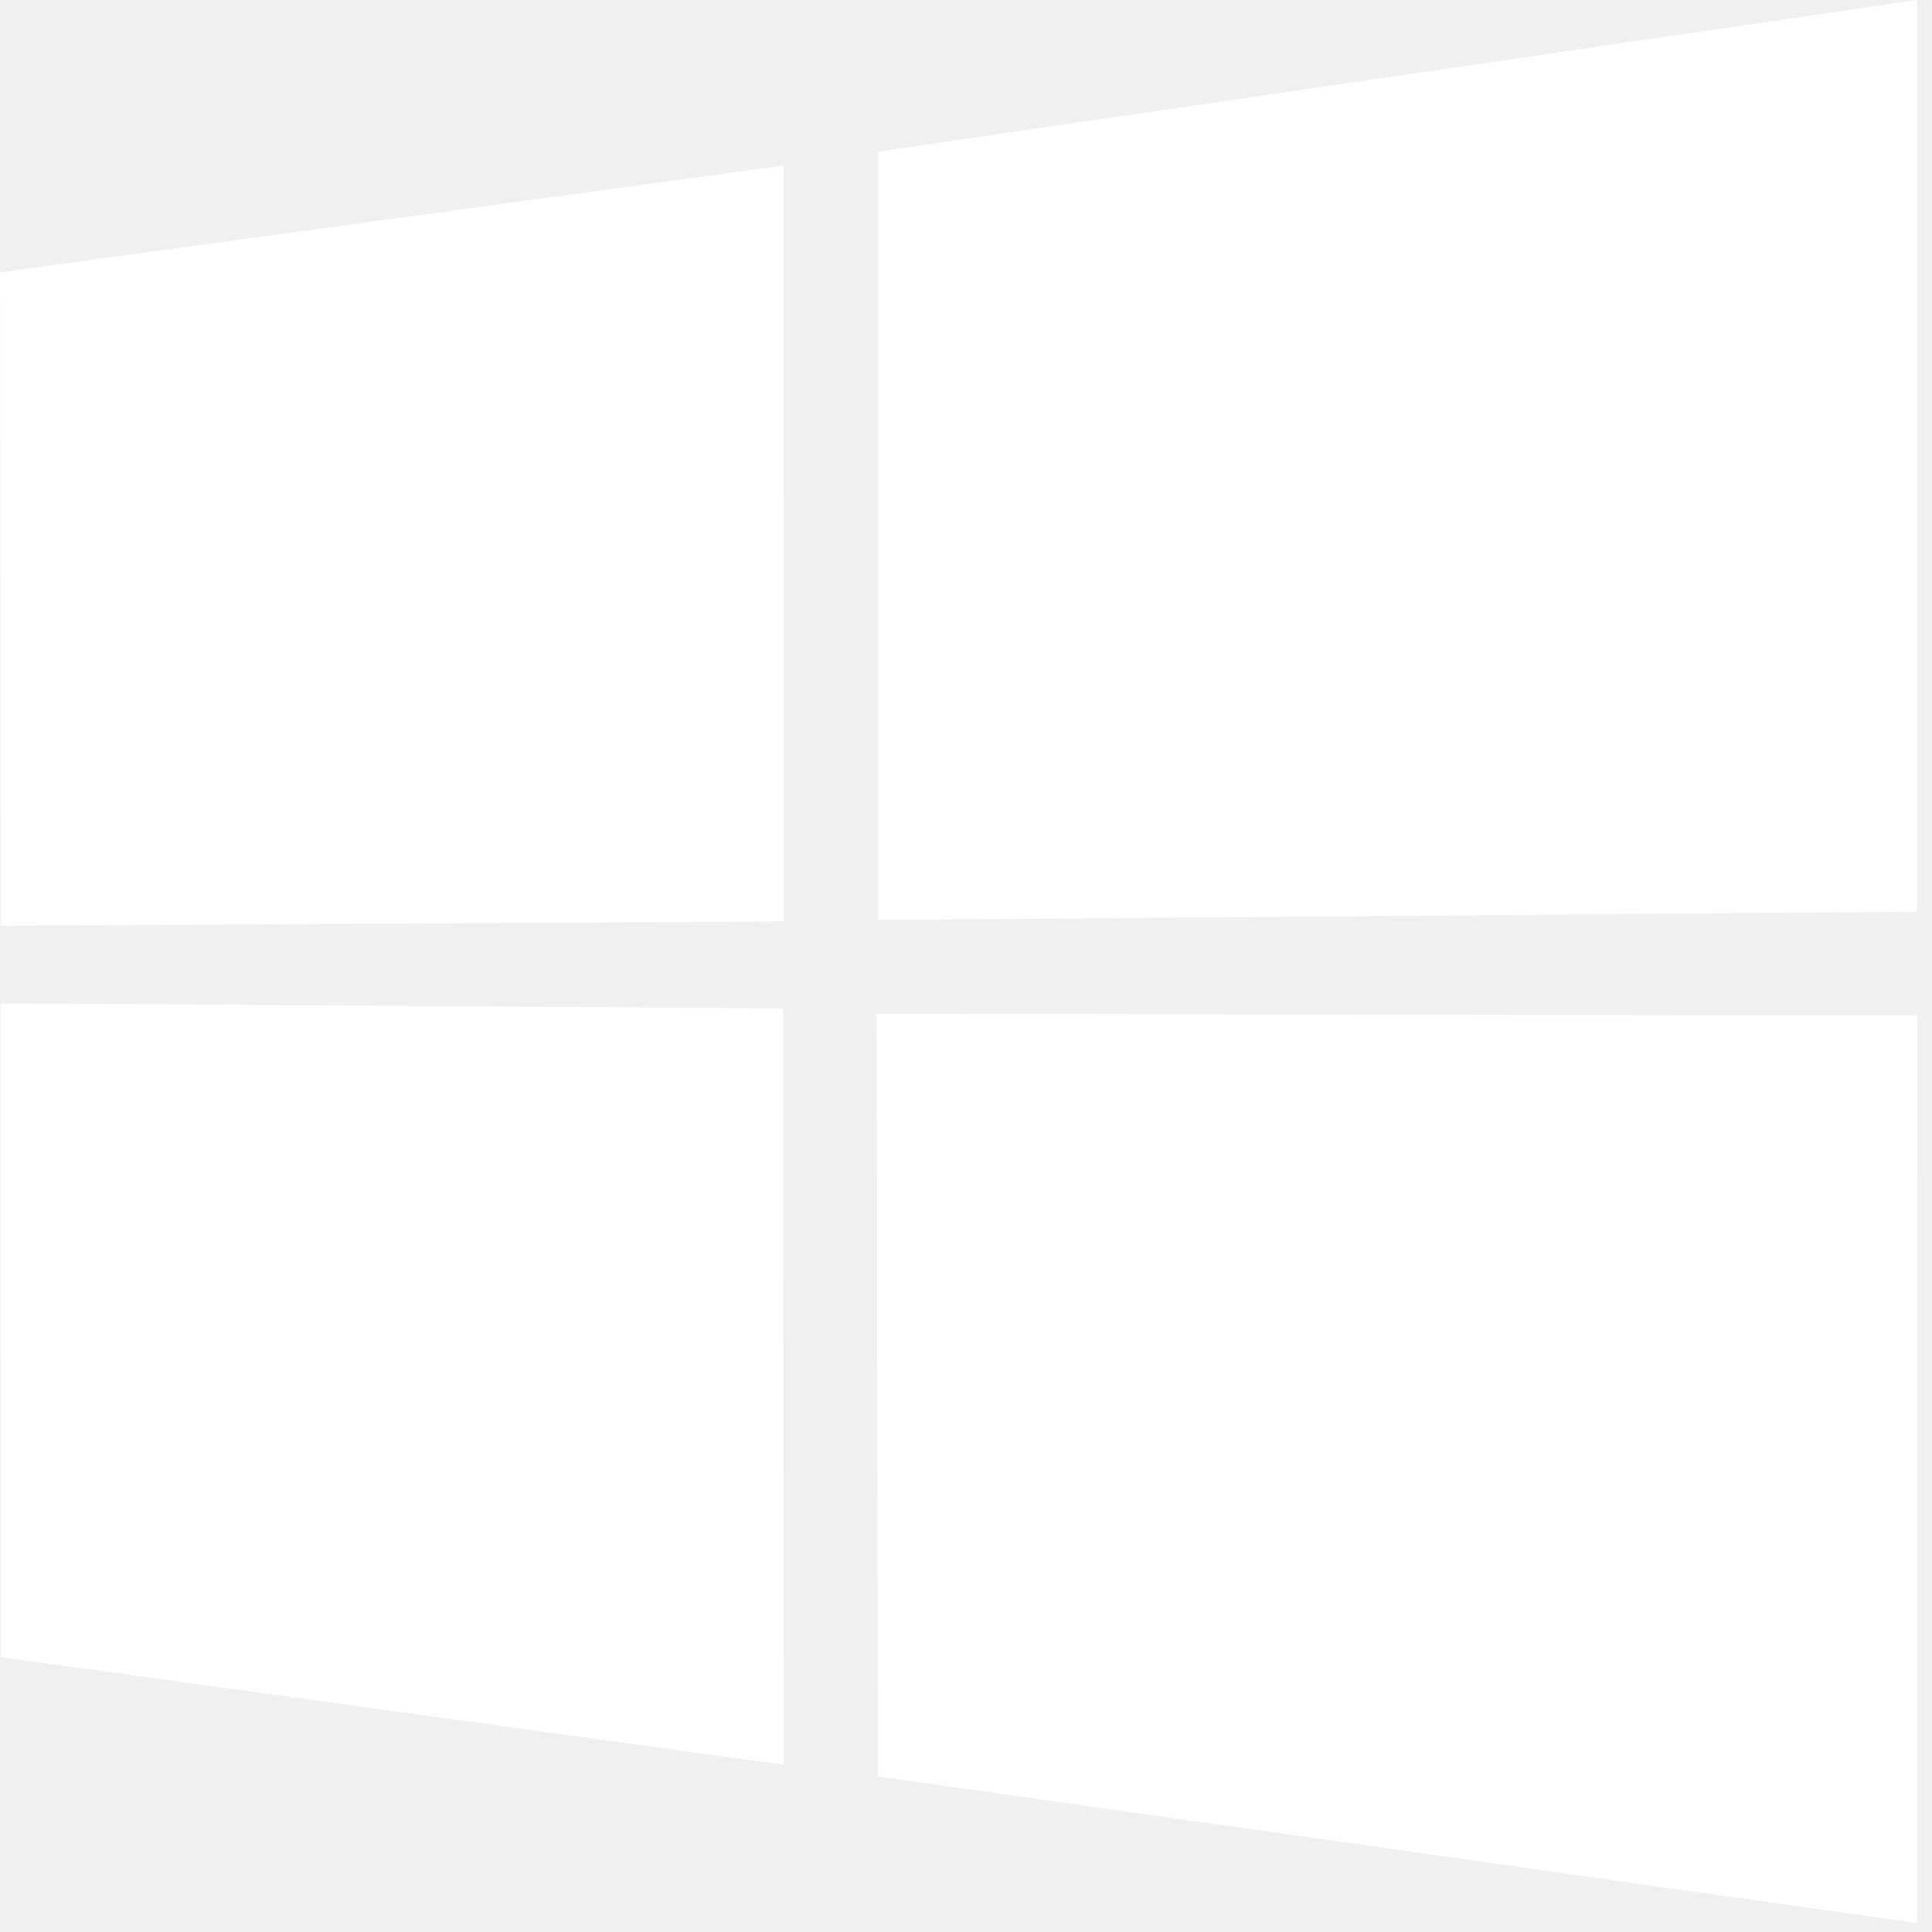
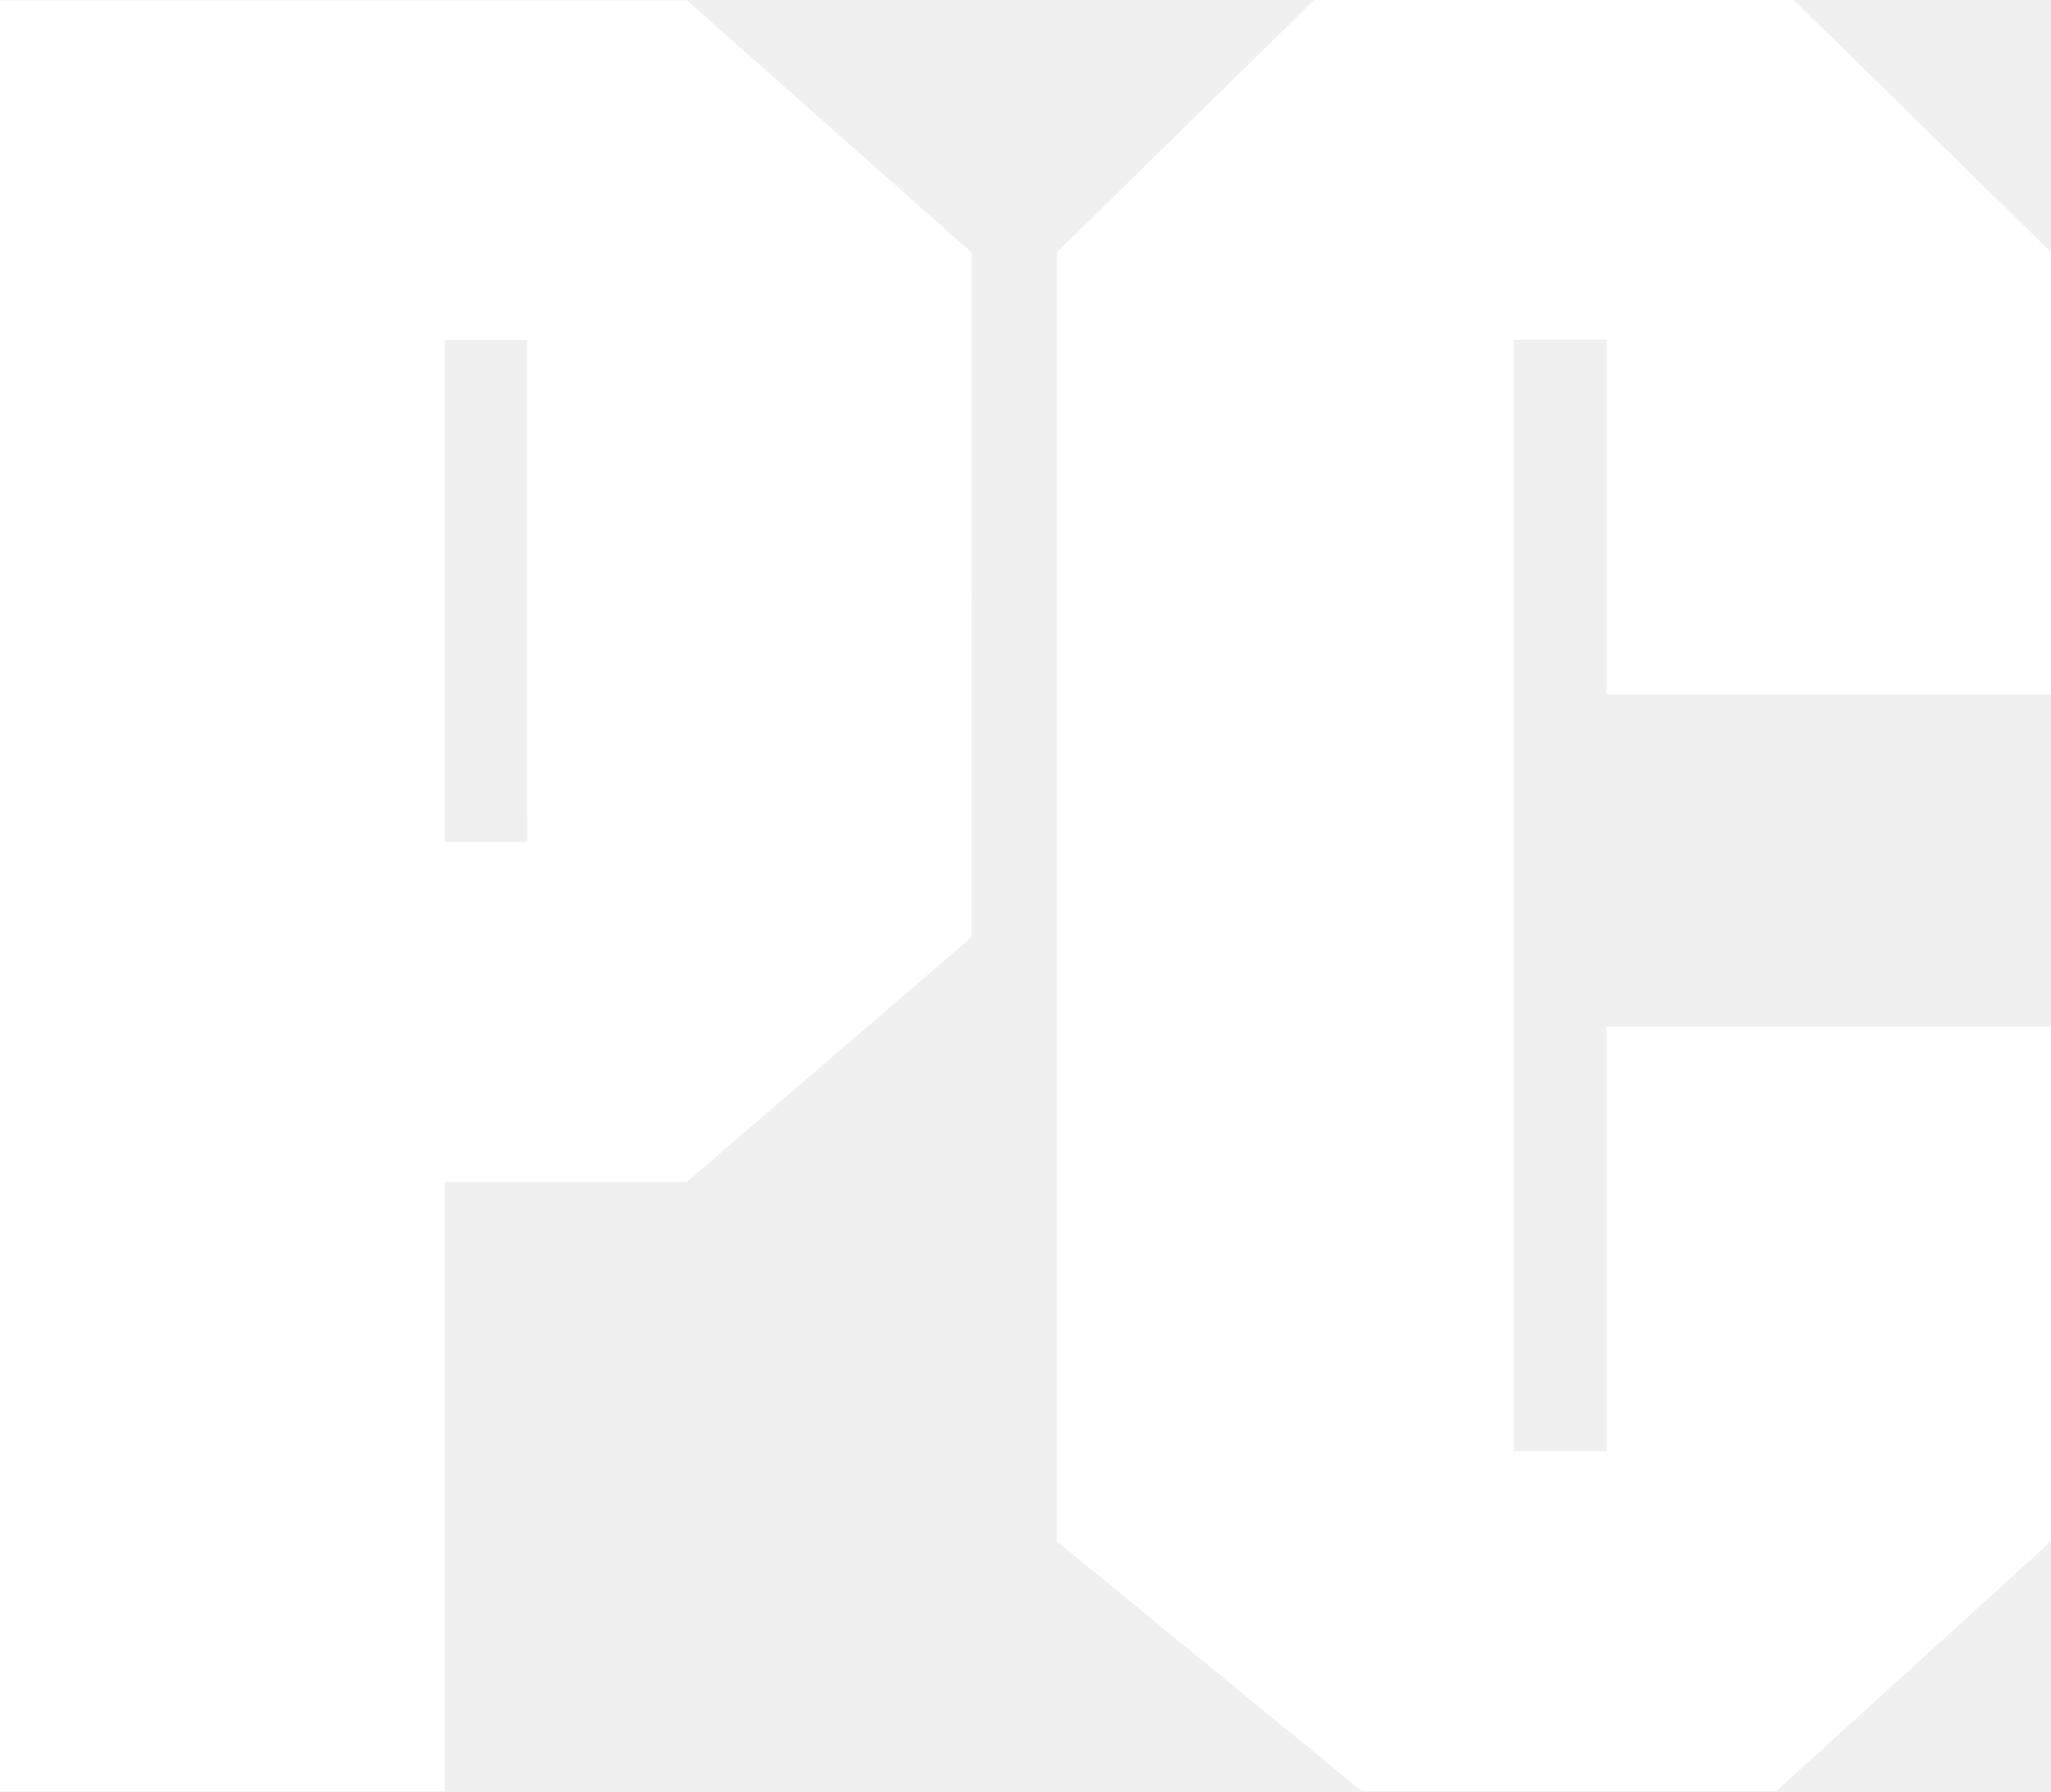
- <svg xmlns="http://www.w3.org/2000/svg" height="88" width="88">
-   <path d="M0 12.402l35.687-4.86.016 34.423-35.67.203zm35.67 33.529l.028 34.453L.028 75.48.026 45.7zm4.326-39.025L87.314 0v41.527l-47.318.376zm47.329 39.349l-.011 41.34-47.318-6.678-.066-34.739z" fill="#ffffff" />
+ <svg xmlns="http://www.w3.org/2000/svg" viewBox="0 0 440.52 384.7">
+   <defs>
+     <style>.a{fill:#fff;}</style>
+   </defs>
+   <path class="a" d="M161.67,128.67H144V236.49h17.71Zm95.49,128.22L196,309.48H144V440.36H48.47V55.73H196l61.17,54.18Z" transform="translate(-48.47 -55.66)" />
+   <path class="a" d="M489,204.8H393.5V128.6H373.64V367.32H393.5V276.15H489v110.5l-59,53.64H340.93l-65.46-53.64V109.84l55.28-54.18h103L489,109.84Z" transform="translate(-48.47 -55.66)" />
</svg>
